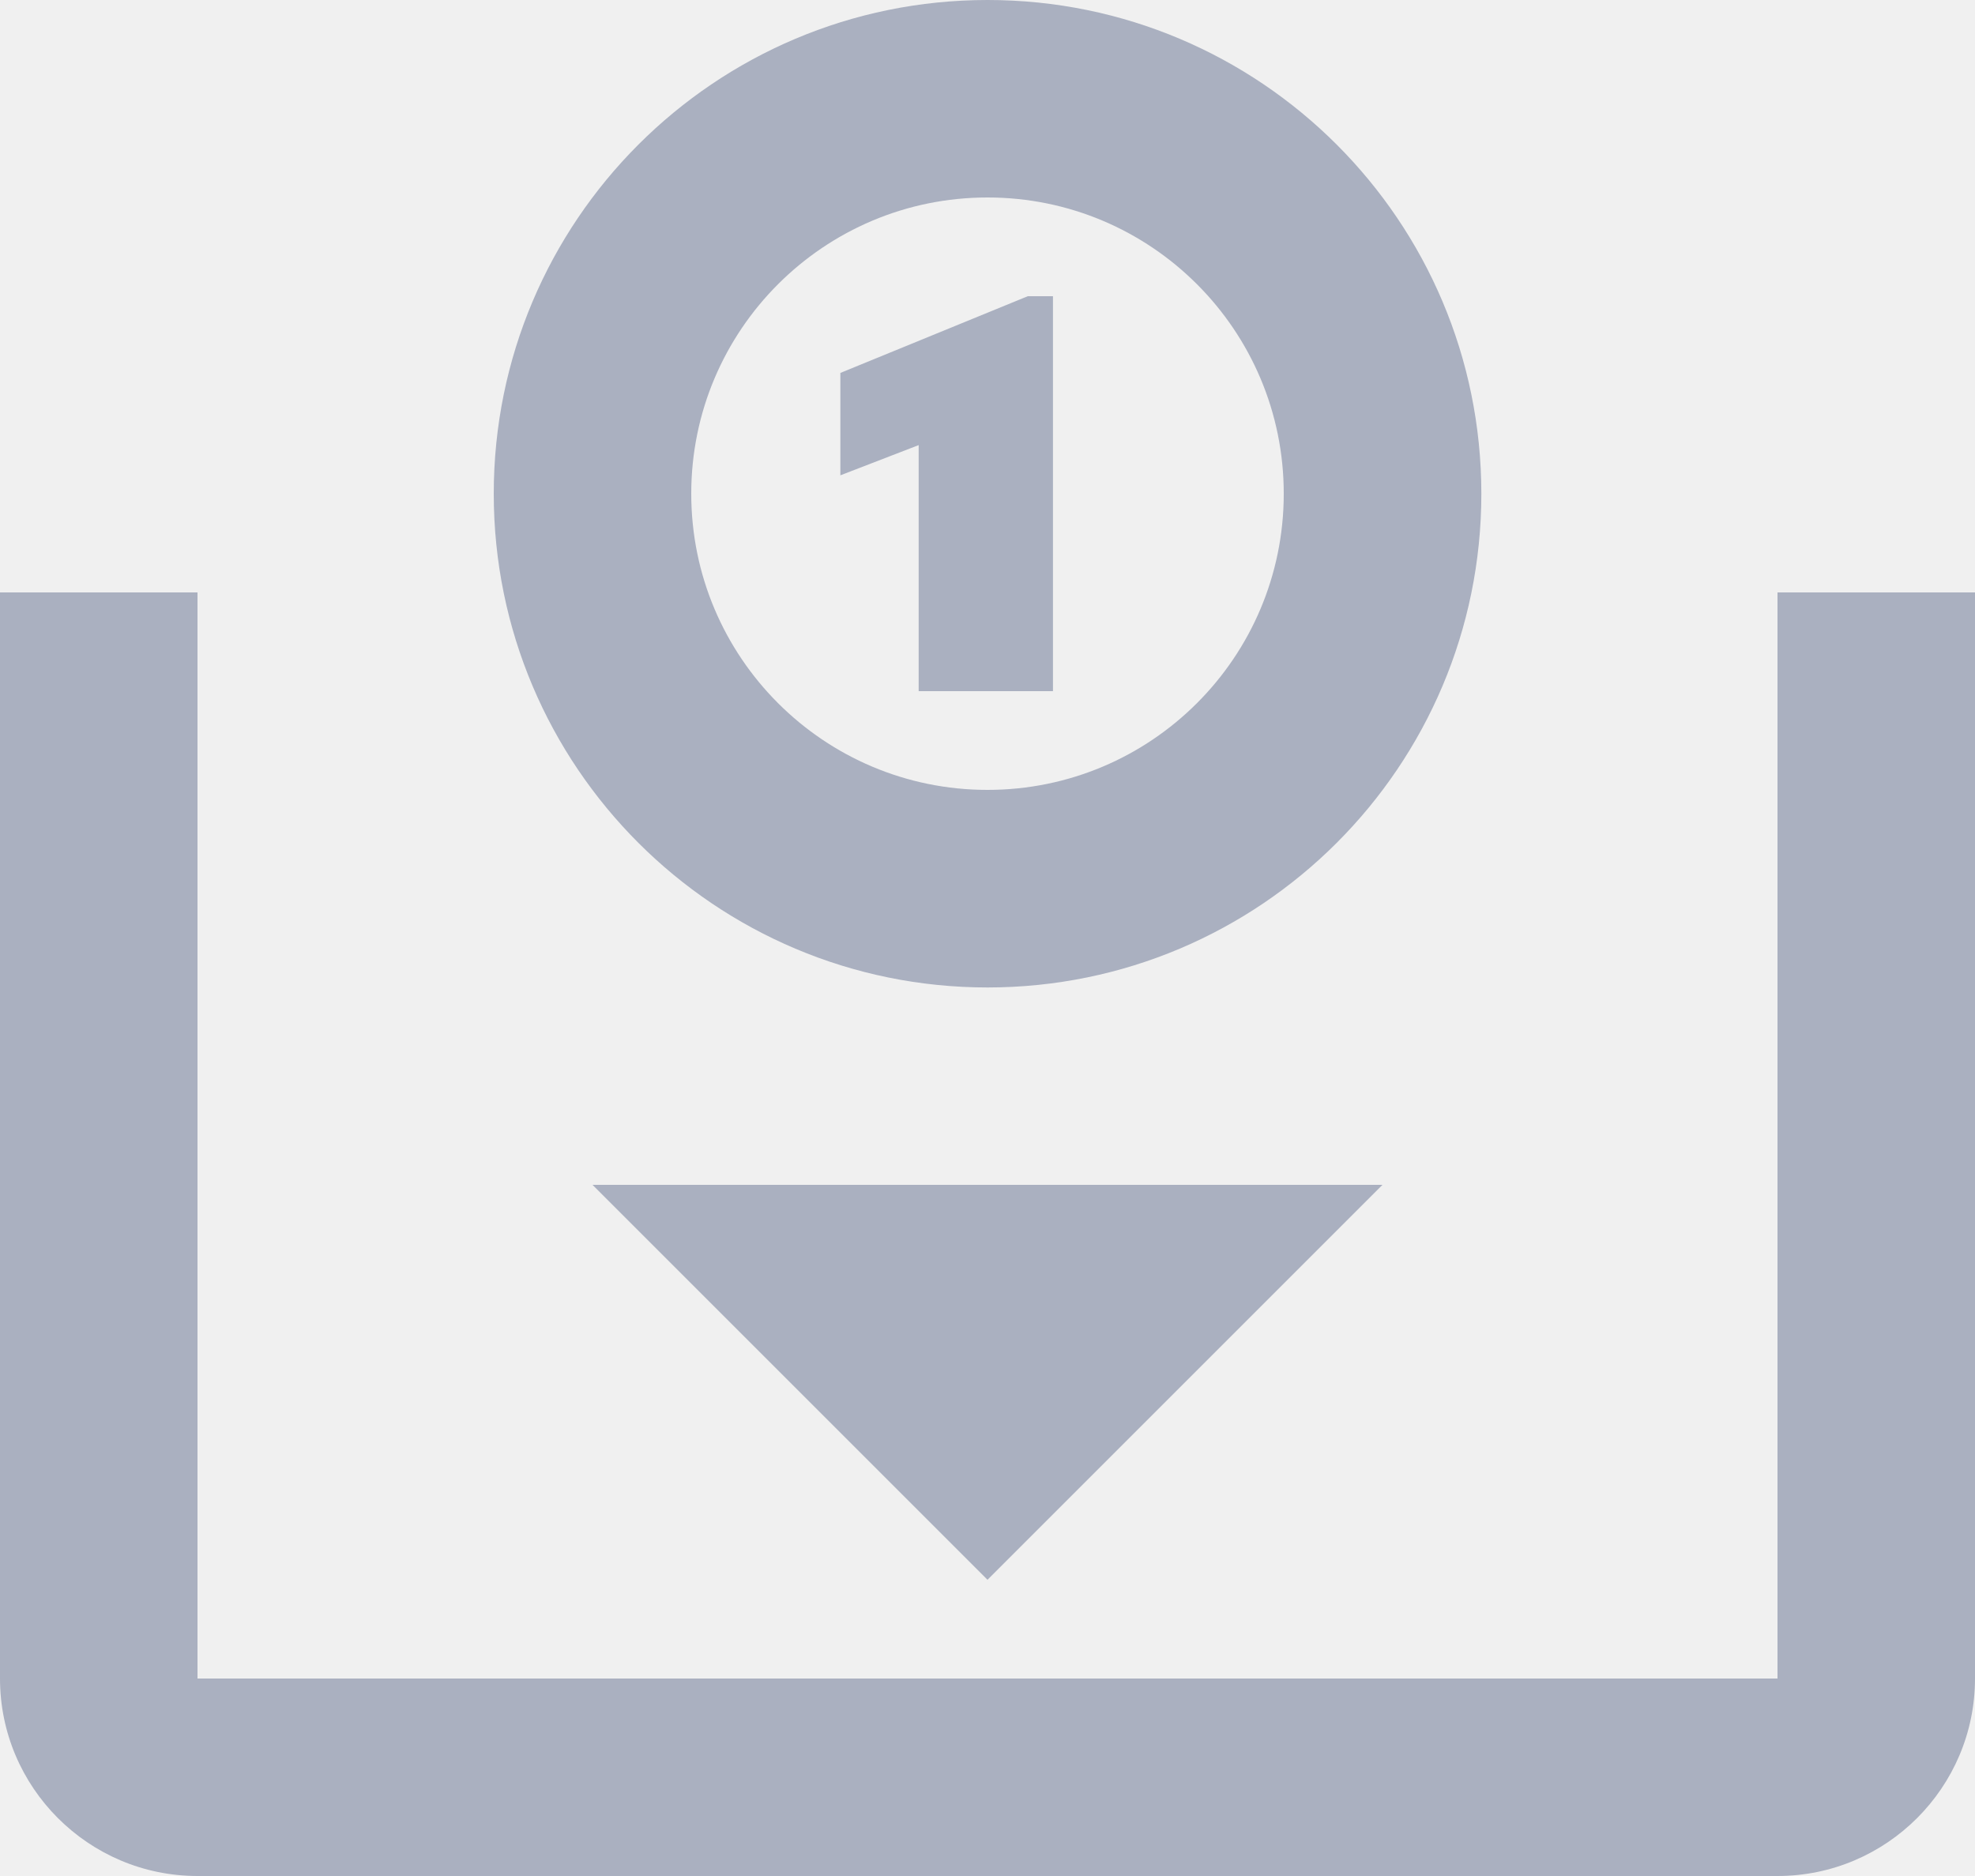
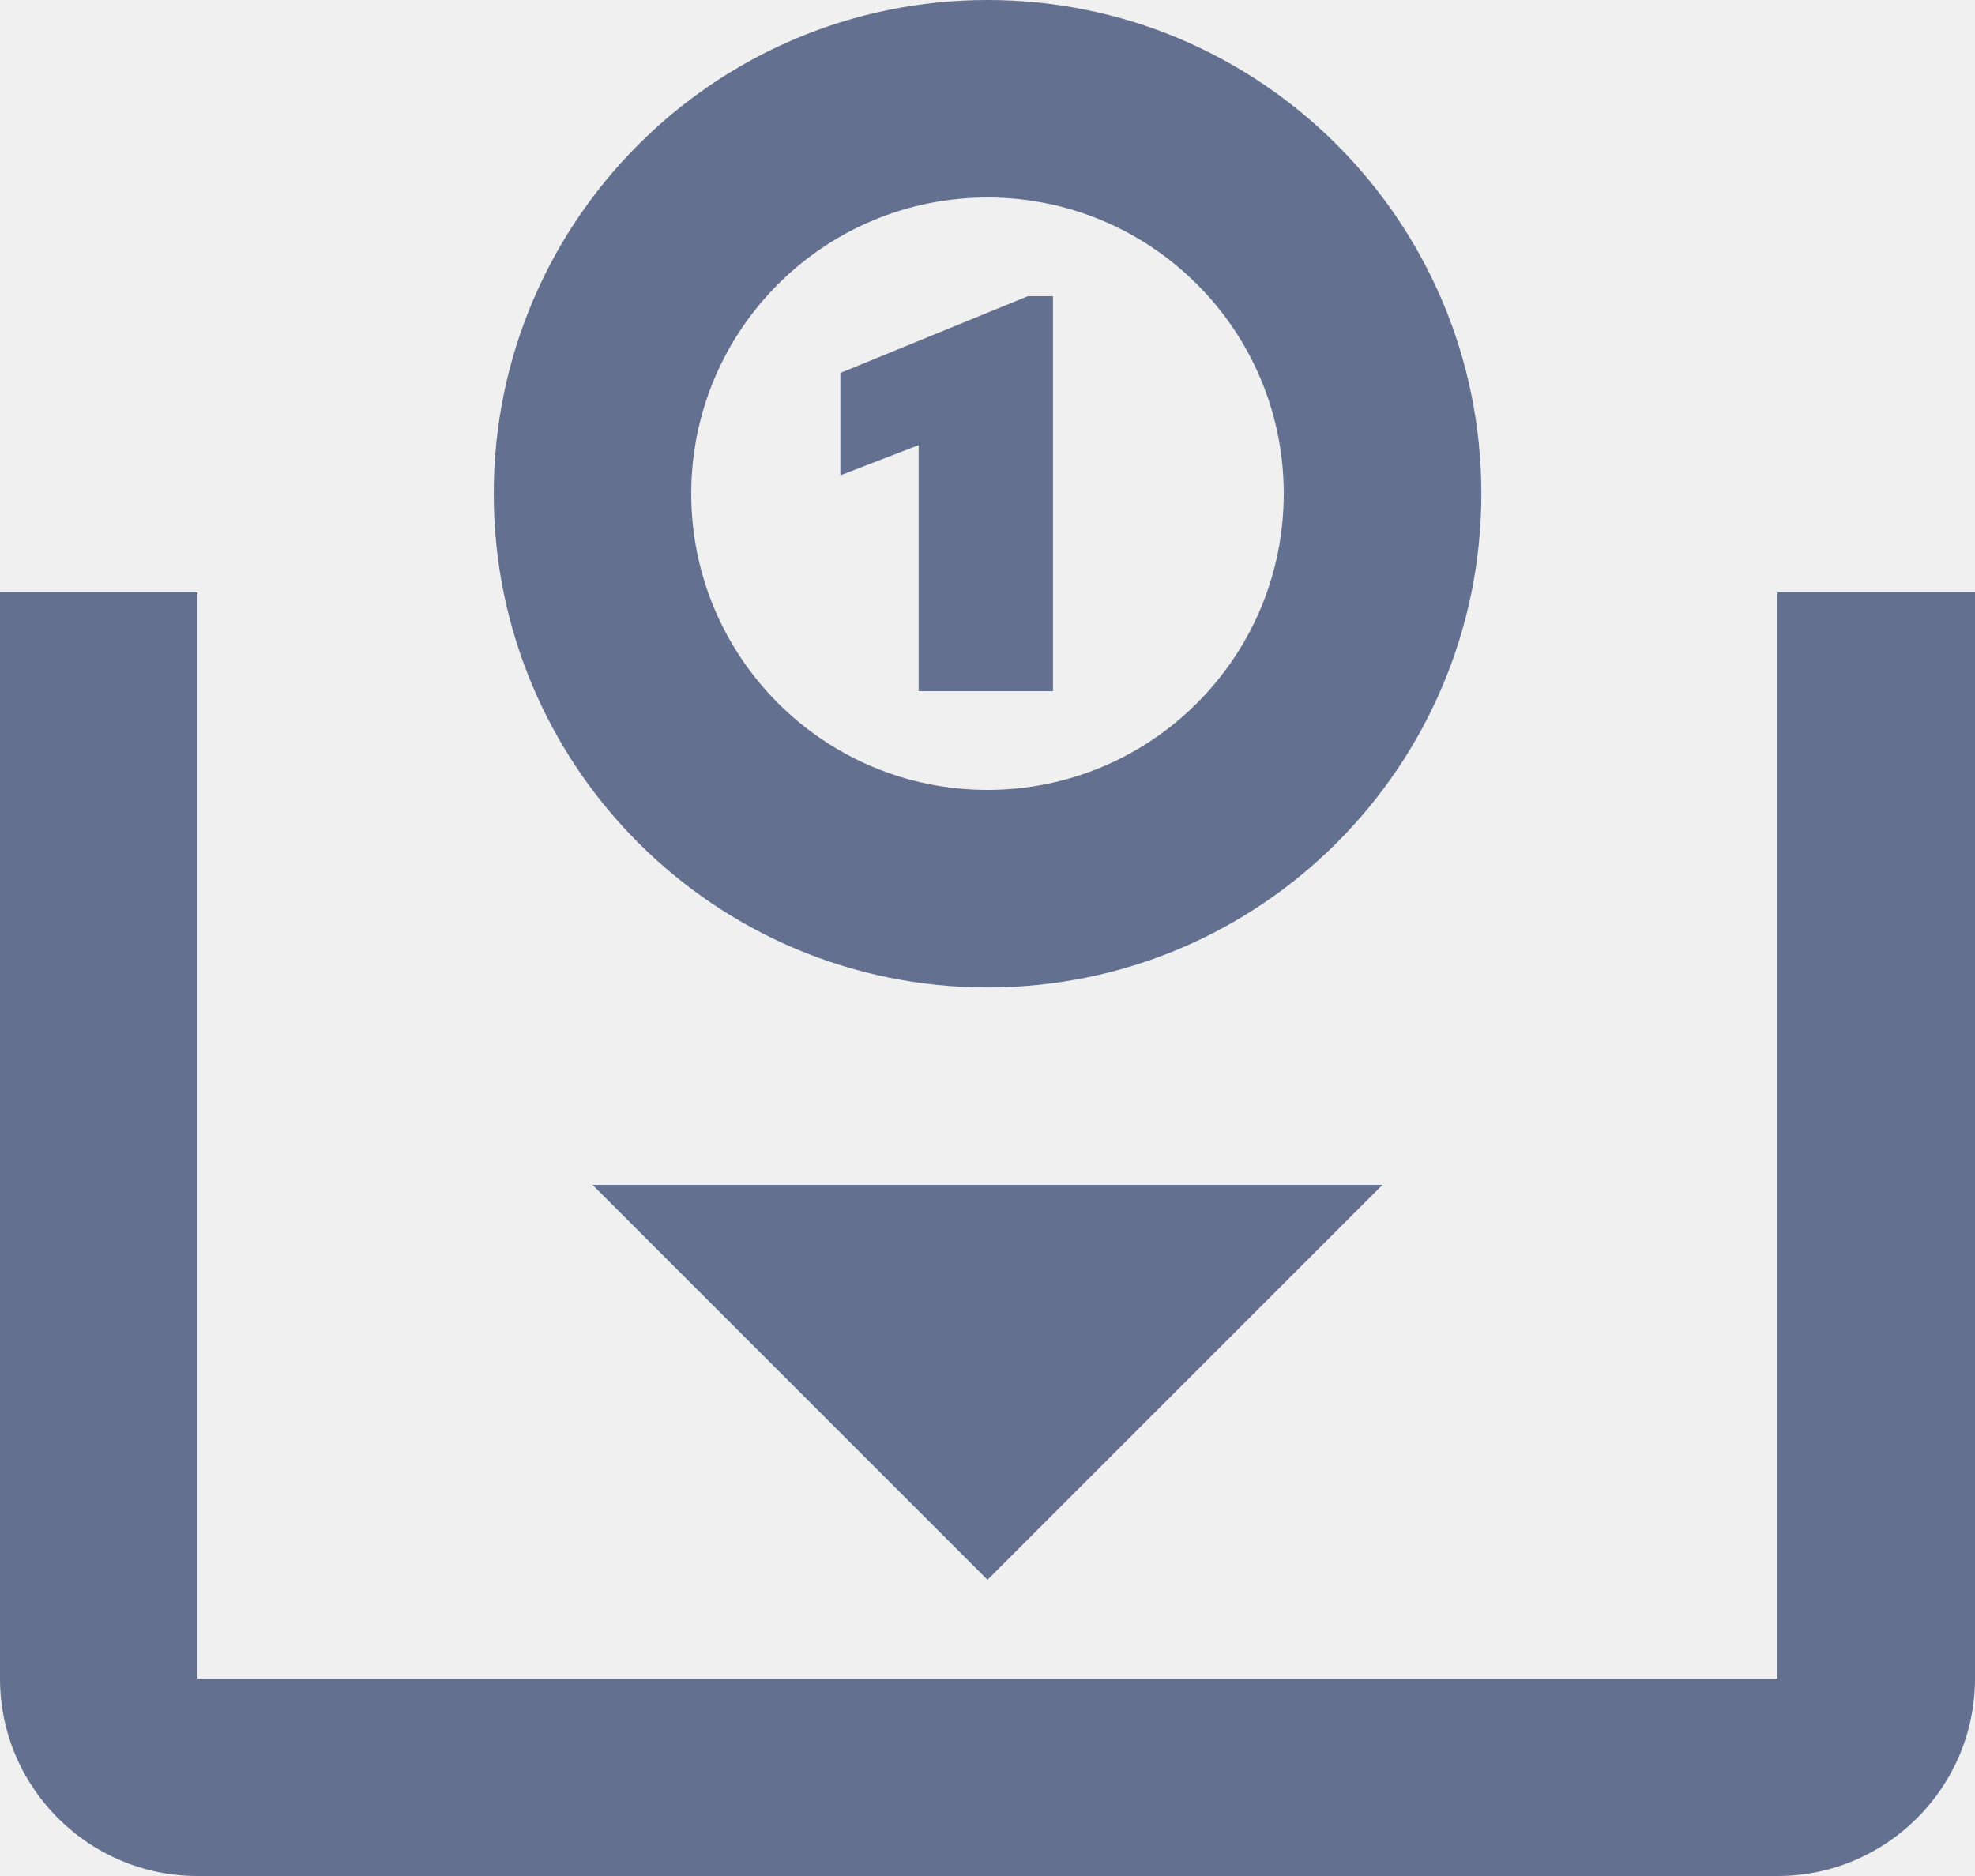
<svg xmlns="http://www.w3.org/2000/svg" xmlns:xlink="http://www.w3.org/1999/xlink" width="20" height="19">
  <defs>
    <path d="M12 3a5 5 0 1 0 .001 10.001A5 5 0 0 0 12 3zm0 2a3 3 0 1 1 0 6 3 3 0 0 1 0-6zm.408 1l-1.898.777v1.037l.793-.306V10h1.36V6h-.255zM2 9v11c0 1.103.897 2 2 2h16c1.103 0 2-.897 2-2V9h-2v11H4V9H2zm6 6l4 4 4-4H8z" id="deposit" />
  </defs>
  <g transform="translate(-2 -3)" fill="none" fill-rule="evenodd">
    <mask id="depositMask" fill="#fff">
      <use xlink:href="#deposit" />
    </mask>
-     <g class="mask" mask="url(#depositMask)" fill="#647090" opacity=".497">
+     <g class="mask" mask="url(#depositMask)" fill="#647090">
      <path d="M0 0h24v24H0z" />
    </g>
  </g>
</svg>
